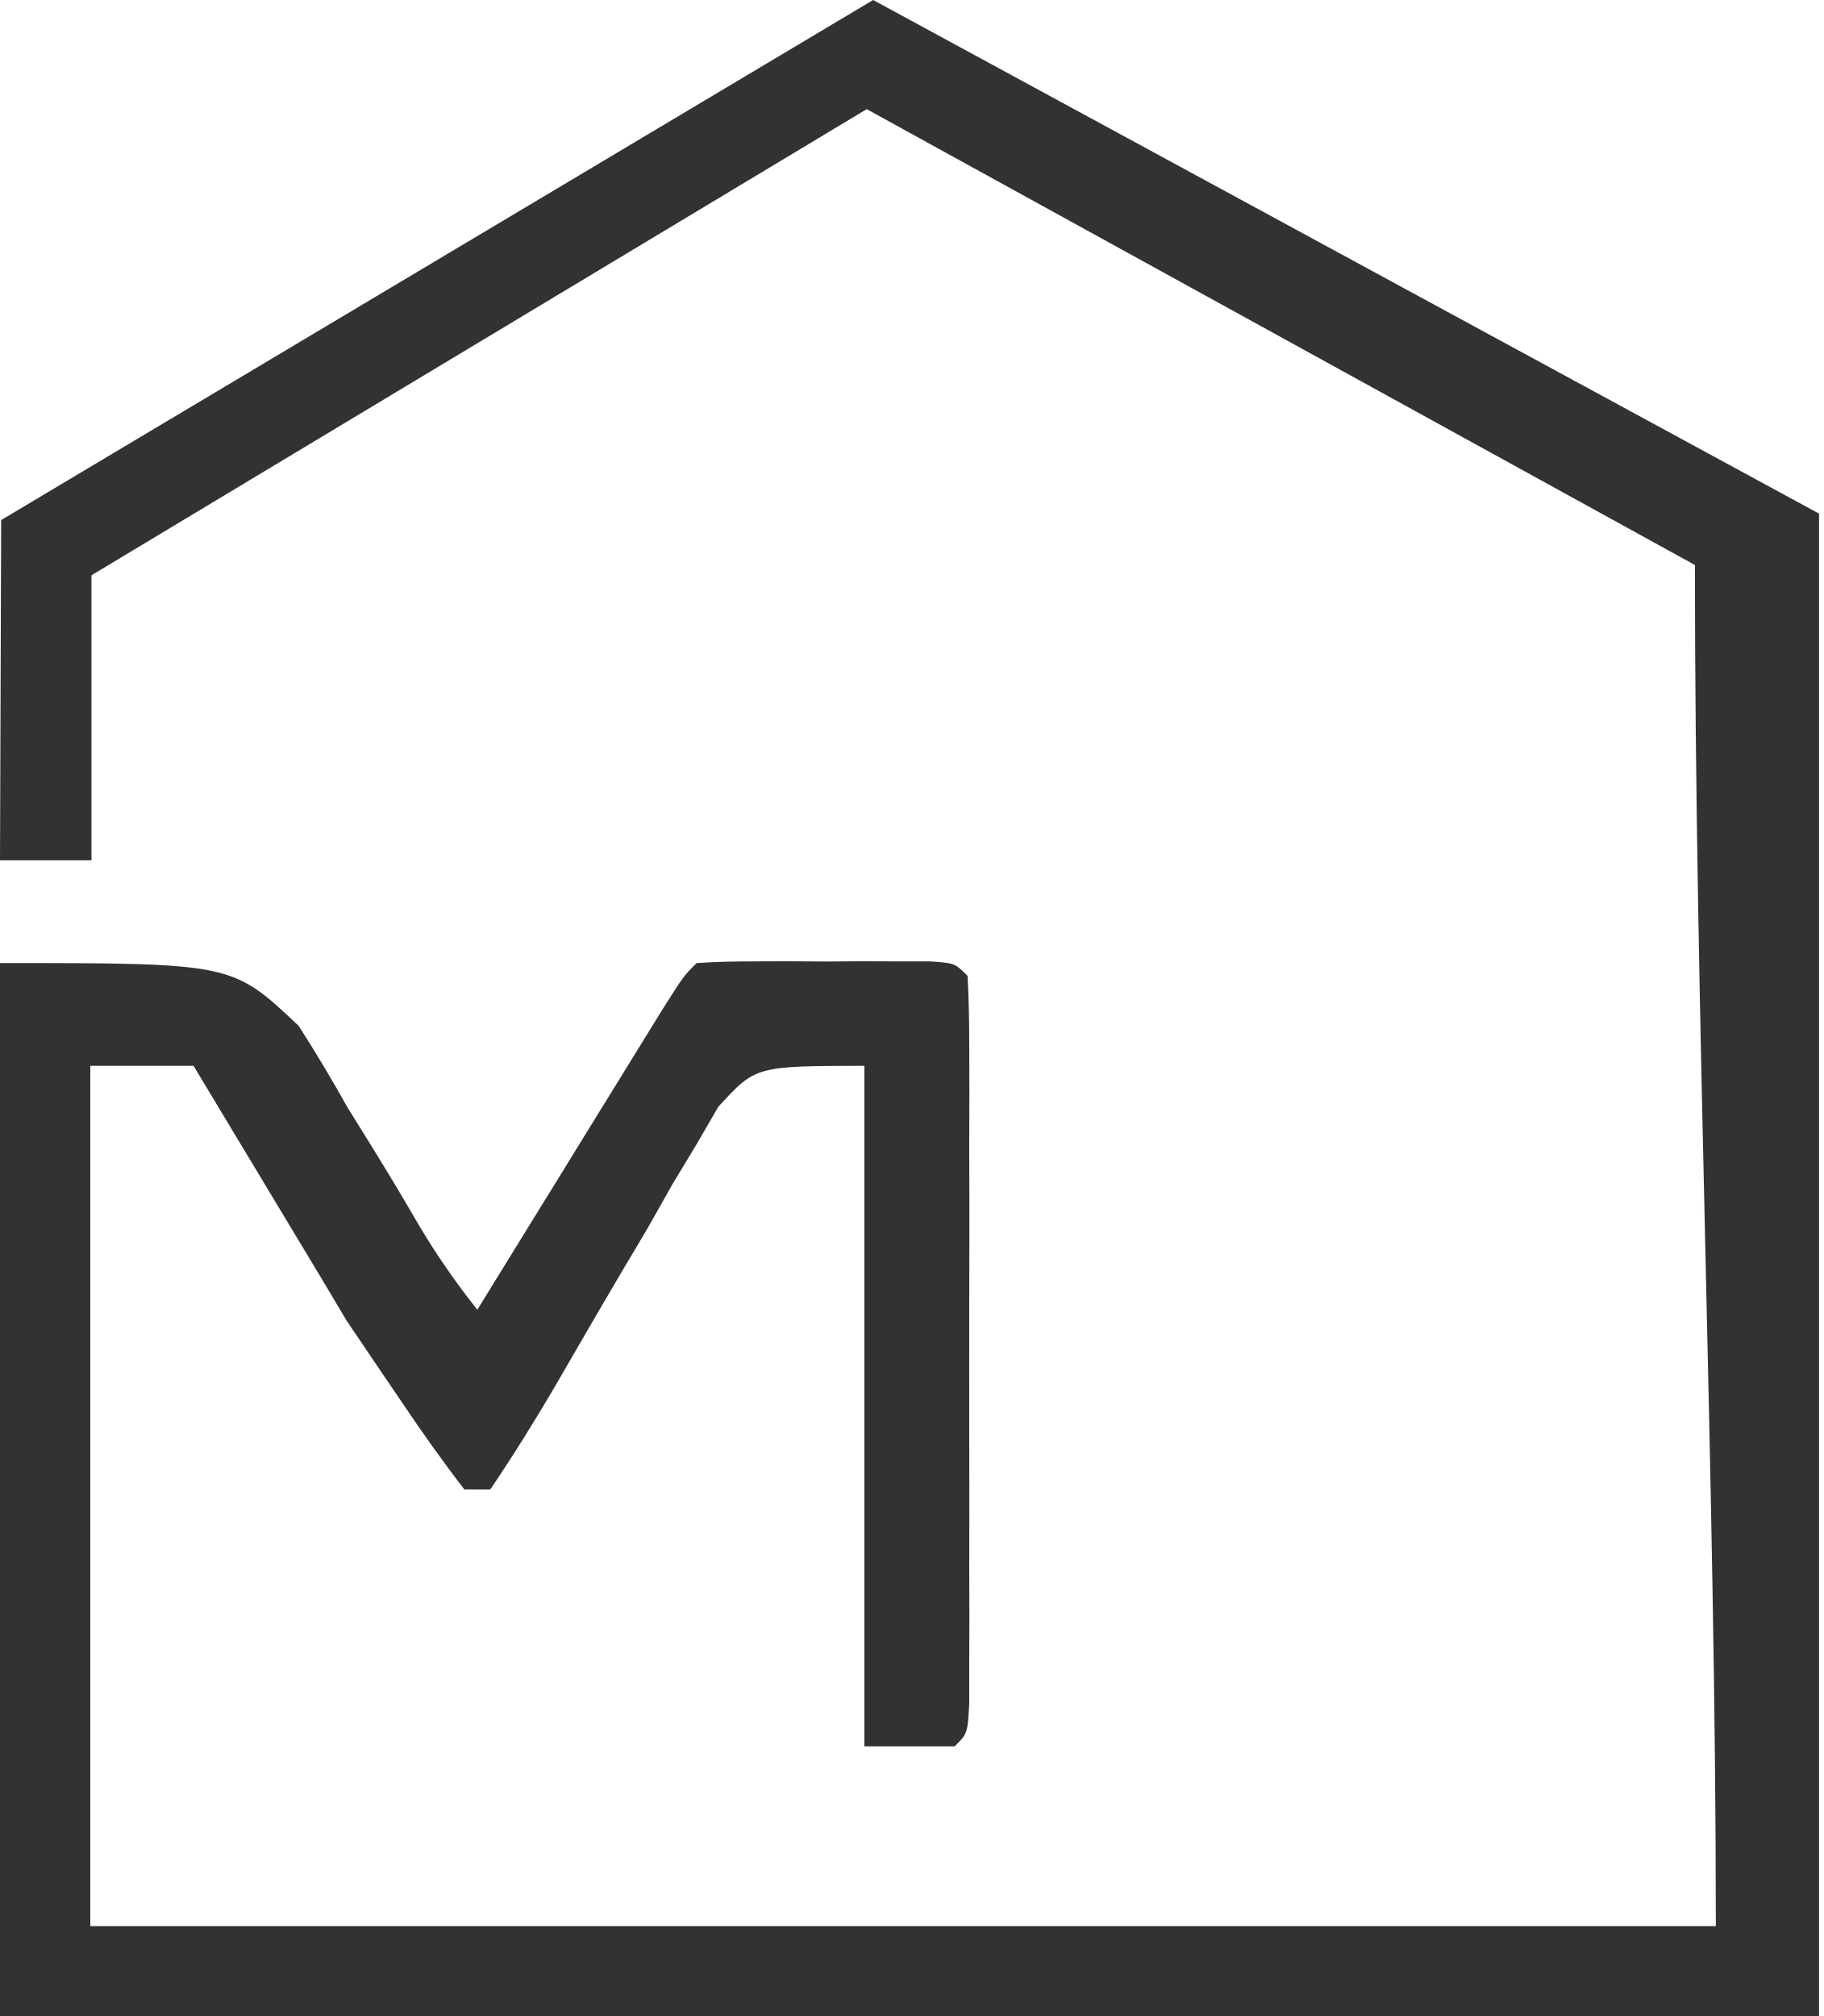
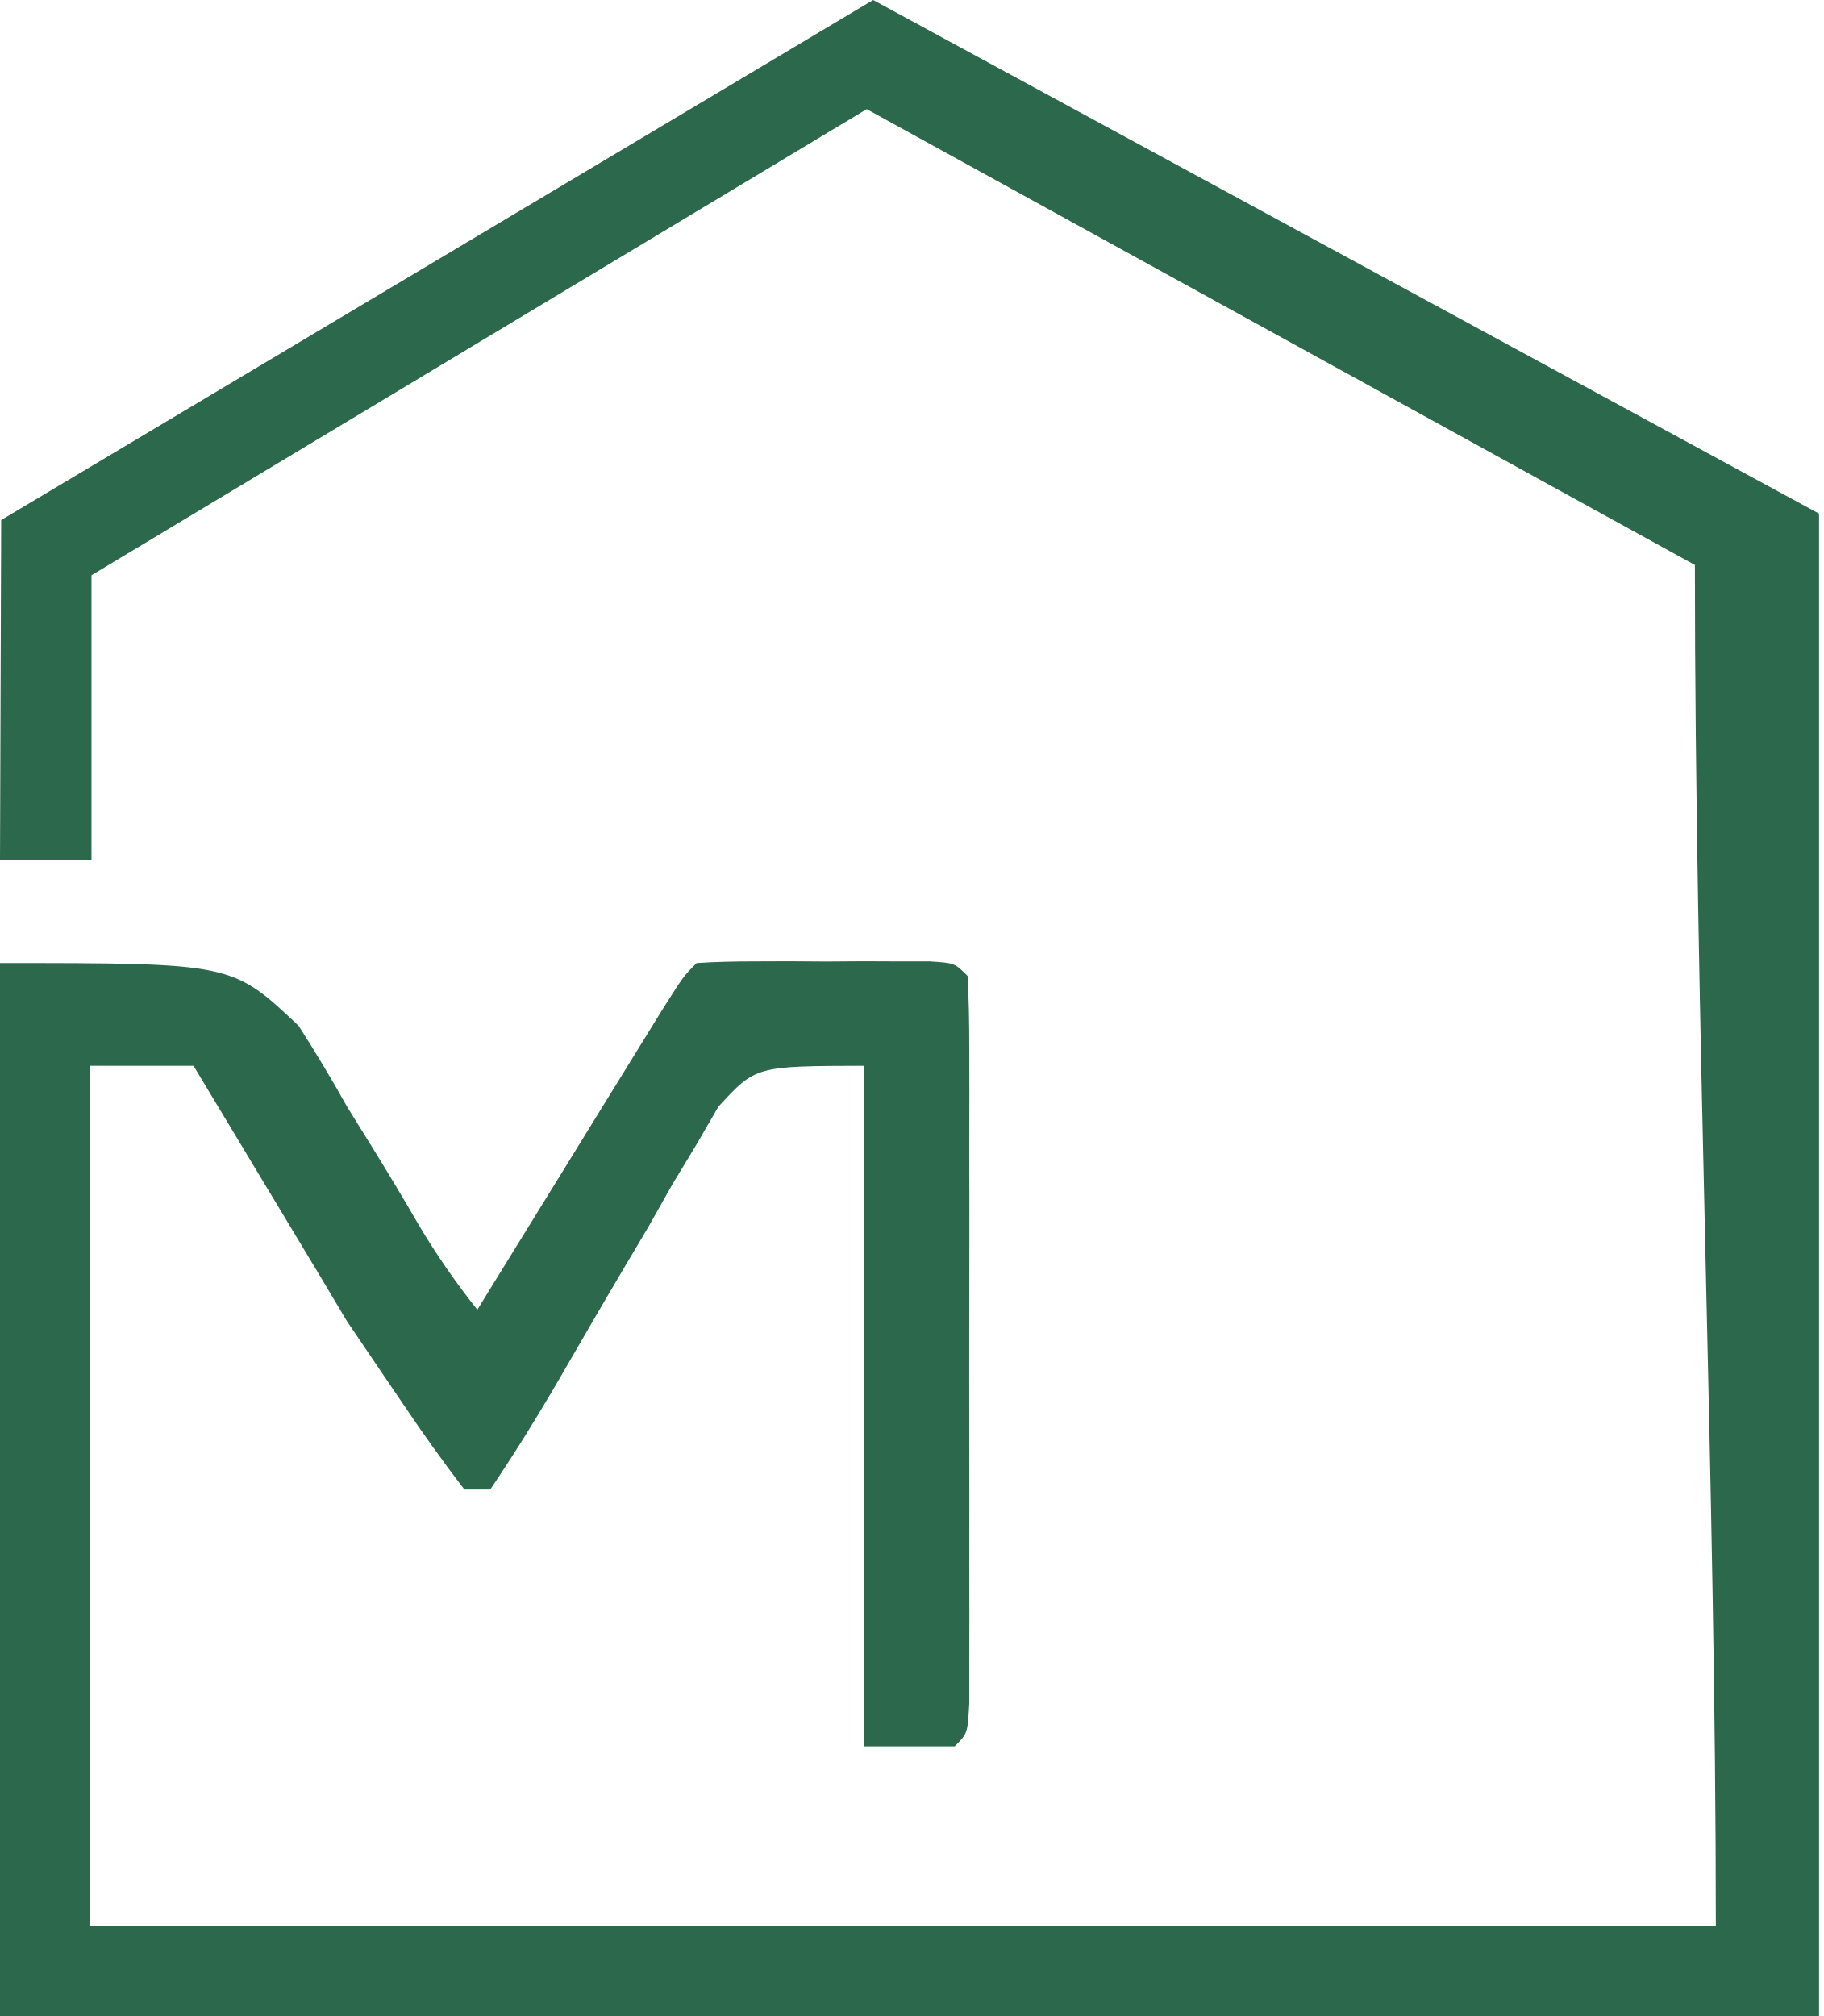
<svg xmlns="http://www.w3.org/2000/svg" width="142" height="157" viewBox="0 0 142 157" fill="none">
-   <path d="M68 0L141.668 40V157C94.917 157 48.167 157 0 157C0 129.94 0 102.88 0 75C18.085 75 18.085 75 23.26 79.89C24.596 81.97 25.862 84.09 27.068 86.25C27.721 87.31 28.384 88.38 29.067 89.47C30.283 91.44 31.478 93.43 32.634 95.43C34.02 97.76 35.497 99.88 37.175 102C37.657 101.22 38.14 100.44 38.632 99.63C40.42 96.73 42.199 93.84 43.987 90.95C44.761 89.69 45.535 88.44 46.308 87.18C47.413 85.38 48.529 83.58 49.634 81.79C50.307 80.7 50.97 79.62 51.663 78.5C53.251 76 53.251 76 54.256 75C55.743 74.9 57.23 74.87 58.717 74.87C59.611 74.87 60.515 74.86 61.44 74.86C62.856 74.87 62.856 74.87 64.303 74.88C65.72 74.87 65.72 74.87 67.166 74.86C68.513 74.87 68.513 74.87 69.889 74.87C70.723 74.87 71.557 74.87 72.411 74.87C74.35 75 74.35 75 75.355 76C75.456 77.84 75.486 79.68 75.486 81.51C75.486 82.69 75.496 83.87 75.496 85.08C75.496 87.01 75.496 87.01 75.486 88.97C75.486 90.27 75.486 91.58 75.496 92.93C75.496 95.69 75.496 98.46 75.486 101.23C75.476 104.78 75.486 108.34 75.486 111.89C75.496 115.27 75.496 118.65 75.486 122.03C75.486 123.31 75.496 124.6 75.496 125.92C75.486 127.68 75.486 127.68 75.486 129.49C75.486 130.53 75.486 131.57 75.486 132.65C75.355 135 75.355 135 74.35 136C72.029 136 69.709 136 67.317 136C67.317 118.51 67.317 101.02 67.317 83C58.847 83.02 58.847 83.02 55.944 86.19C55.391 87.14 54.838 88.09 54.276 89.07C53.643 90.11 53.02 91.15 52.367 92.23C51.744 93.33 51.131 94.43 50.488 95.56C49.855 96.64 49.212 97.71 48.559 98.81C46.75 101.87 44.982 104.93 43.204 108C41.596 110.74 39.958 113.37 38.18 116C37.517 116 36.854 116 36.17 116C34.472 113.8 32.905 111.59 31.358 109.29C30.896 108.61 30.423 107.92 29.951 107.22C28.966 105.77 27.982 104.32 27.007 102.87L25 99.5L15.071 83C12.418 83 9.766 83 7.033 83C7.033 105.11 7.033 127.22 7.033 150C48.81 150 90.587 150 133.63 150C133.63 115.68 132 79.36 132 44L67.5 8.5L7.124 44.8V67H7.103H0L0.091 40.5L68 0Z" fill="#323232" />
+   <path d="M68 0L141.668 40V157C94.917 157 48.167 157 0 157C0 129.94 0 102.88 0 75C18.085 75 18.085 75 23.26 79.89C24.596 81.97 25.862 84.09 27.068 86.25C27.721 87.31 28.384 88.38 29.067 89.47C30.283 91.44 31.478 93.43 32.634 95.43C34.02 97.76 35.497 99.88 37.175 102C37.657 101.22 38.14 100.44 38.632 99.63C40.42 96.73 42.199 93.84 43.987 90.95C44.761 89.69 45.535 88.44 46.308 87.18C47.413 85.38 48.529 83.58 49.634 81.79C50.307 80.7 50.97 79.62 51.663 78.5C53.251 76 53.251 76 54.256 75C55.743 74.9 57.23 74.87 58.717 74.87C59.611 74.87 60.515 74.86 61.44 74.86C62.856 74.87 62.856 74.87 64.303 74.88C65.72 74.87 65.72 74.87 67.166 74.86C68.513 74.87 68.513 74.87 69.889 74.87C70.723 74.87 71.557 74.87 72.411 74.87C74.35 75 74.35 75 75.355 76C75.456 77.84 75.486 79.68 75.486 81.51C75.486 82.69 75.496 83.87 75.496 85.08C75.496 87.01 75.496 87.01 75.486 88.97C75.486 90.27 75.486 91.58 75.496 92.93C75.496 95.69 75.496 98.46 75.486 101.23C75.476 104.78 75.486 108.34 75.486 111.89C75.496 115.27 75.496 118.65 75.486 122.03C75.486 123.31 75.496 124.6 75.496 125.92C75.486 127.68 75.486 127.68 75.486 129.49C75.486 130.53 75.486 131.57 75.486 132.65C75.355 135 75.355 135 74.35 136C72.029 136 69.709 136 67.317 136C67.317 118.51 67.317 101.02 67.317 83C58.847 83.02 58.847 83.02 55.944 86.19C55.391 87.14 54.838 88.09 54.276 89.07C53.643 90.11 53.02 91.15 52.367 92.23C51.744 93.33 51.131 94.43 50.488 95.56C49.855 96.64 49.212 97.71 48.559 98.81C46.75 101.87 44.982 104.93 43.204 108C41.596 110.74 39.958 113.37 38.18 116C37.517 116 36.854 116 36.17 116C34.472 113.8 32.905 111.59 31.358 109.29C30.896 108.61 30.423 107.92 29.951 107.22C28.966 105.77 27.982 104.32 27.007 102.87L25 99.5L15.071 83C12.418 83 9.766 83 7.033 83C7.033 105.11 7.033 127.22 7.033 150C48.81 150 90.587 150 133.63 150C133.63 115.68 132 79.36 132 44L67.5 8.5L7.124 44.8V67H7.103H0L0.091 40.5L68 0Z" fill="#2C684C" />
</svg>
